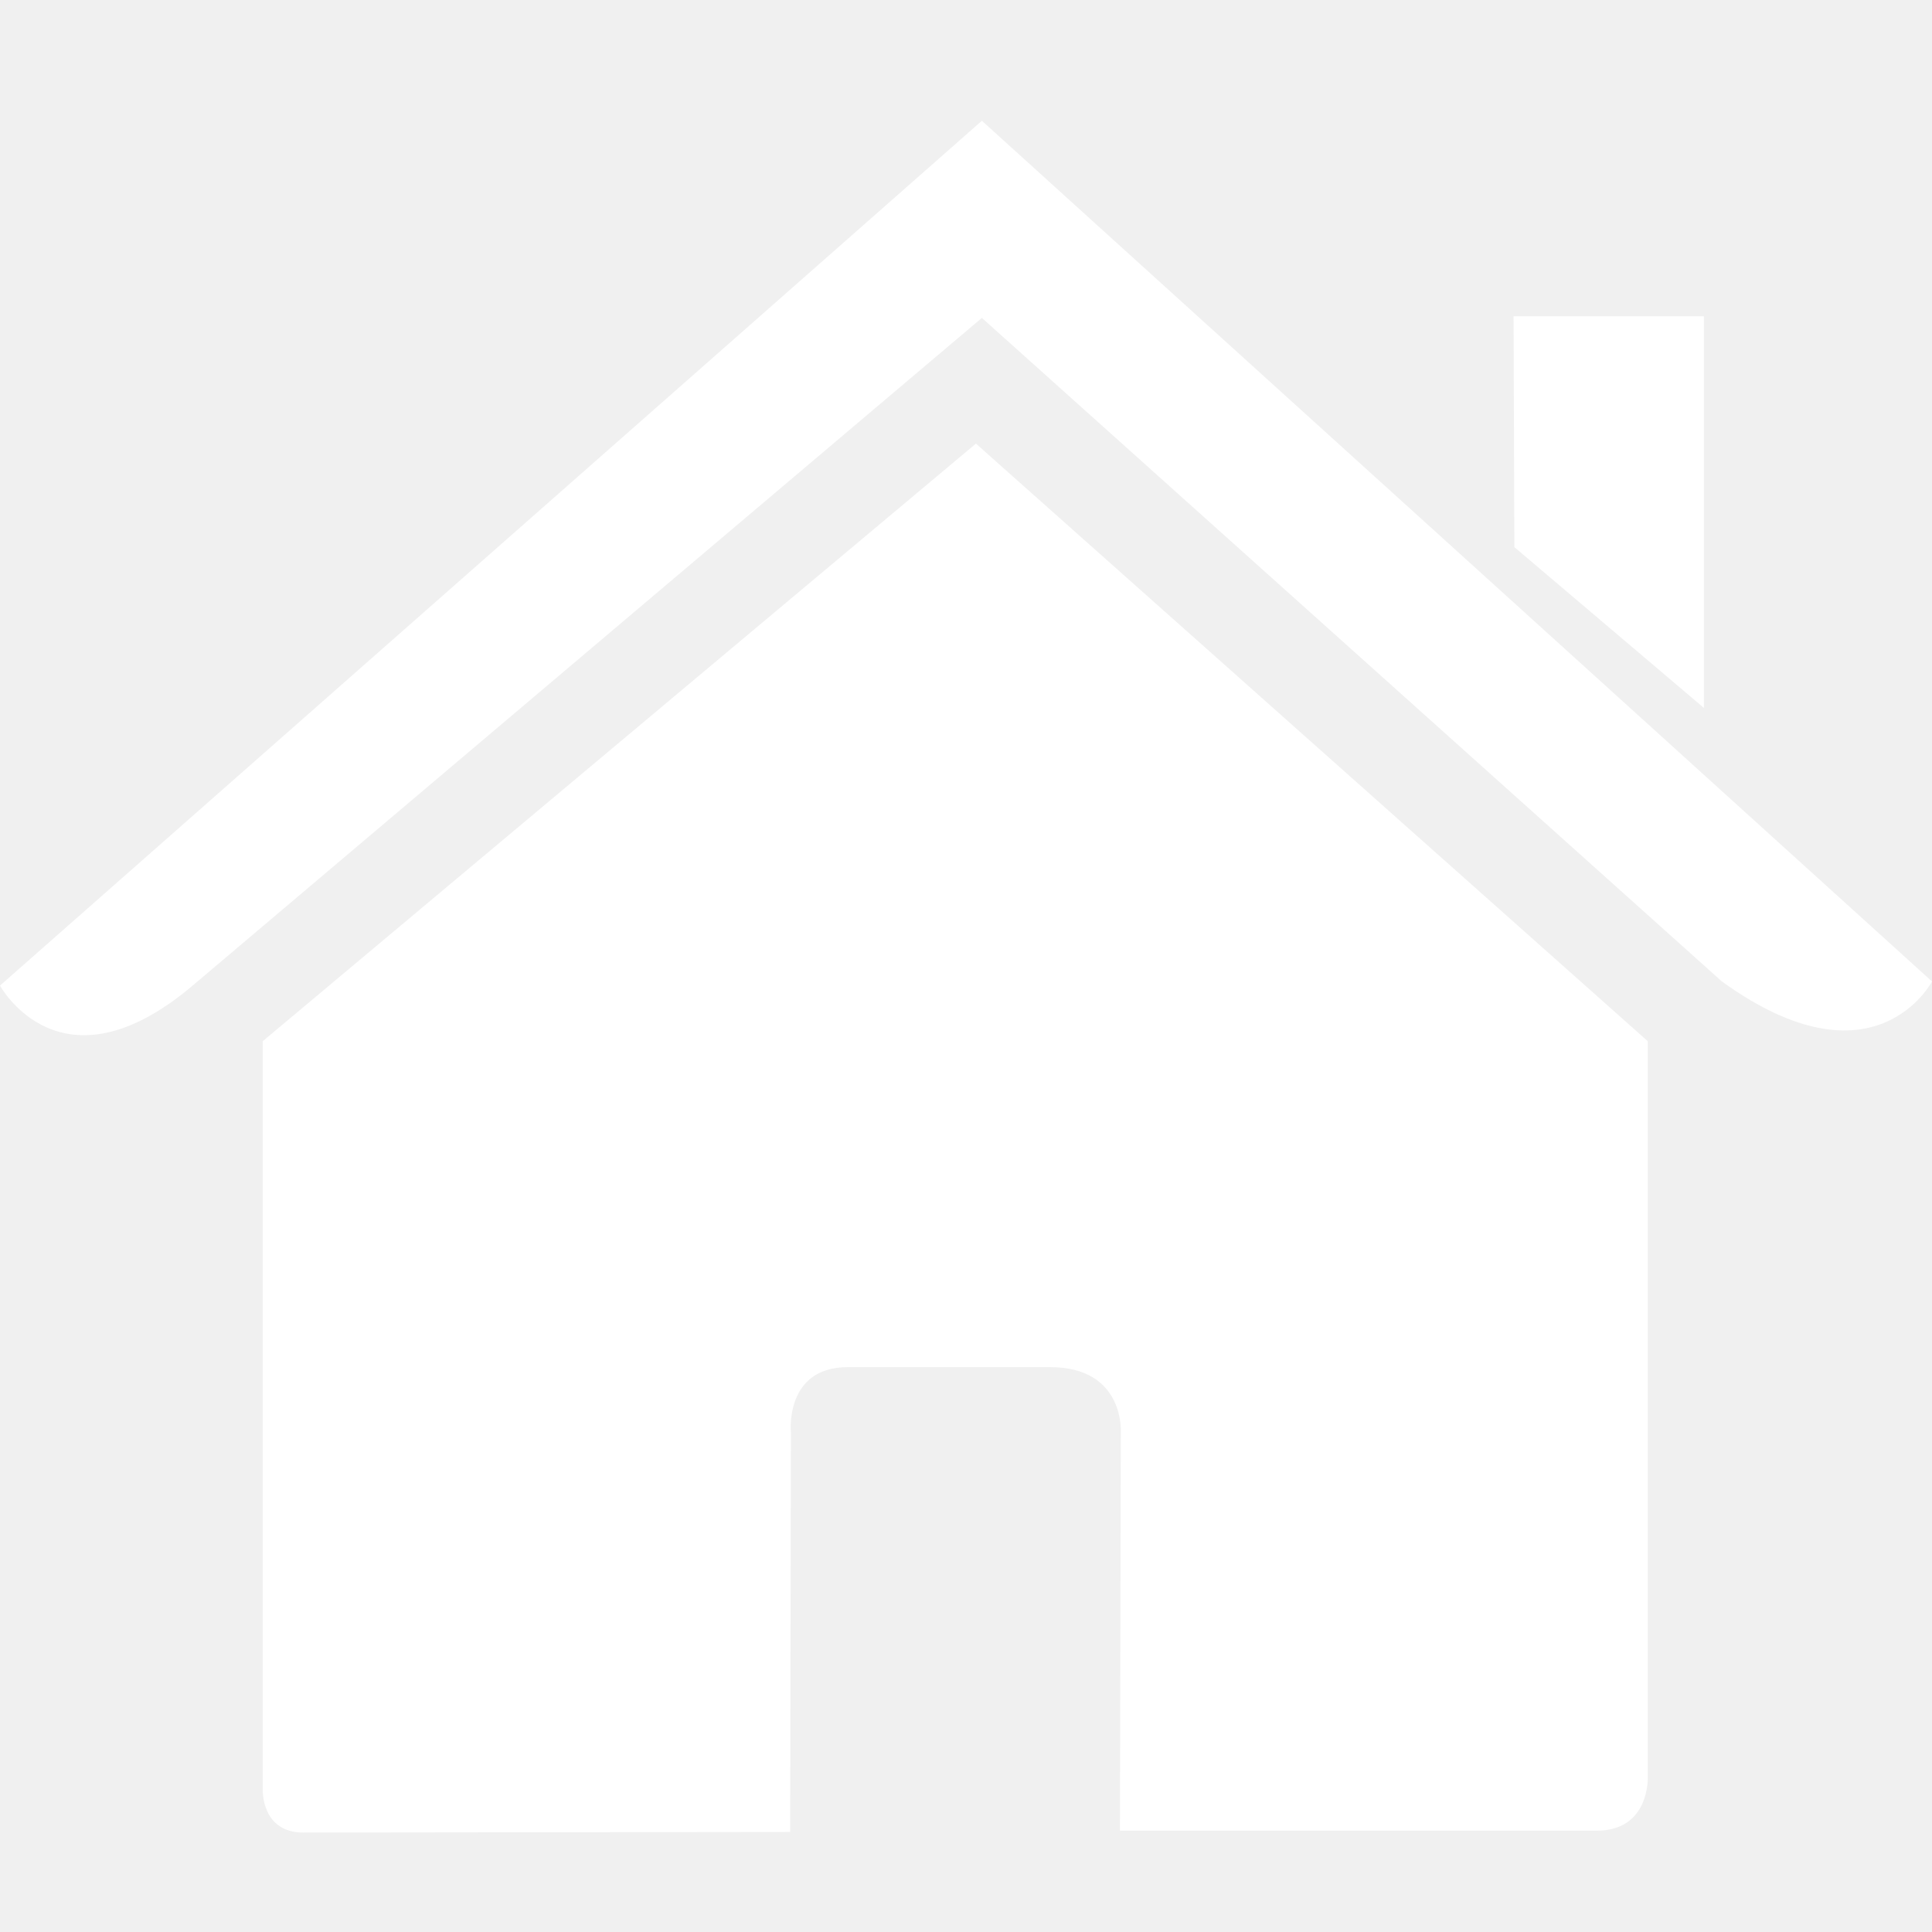
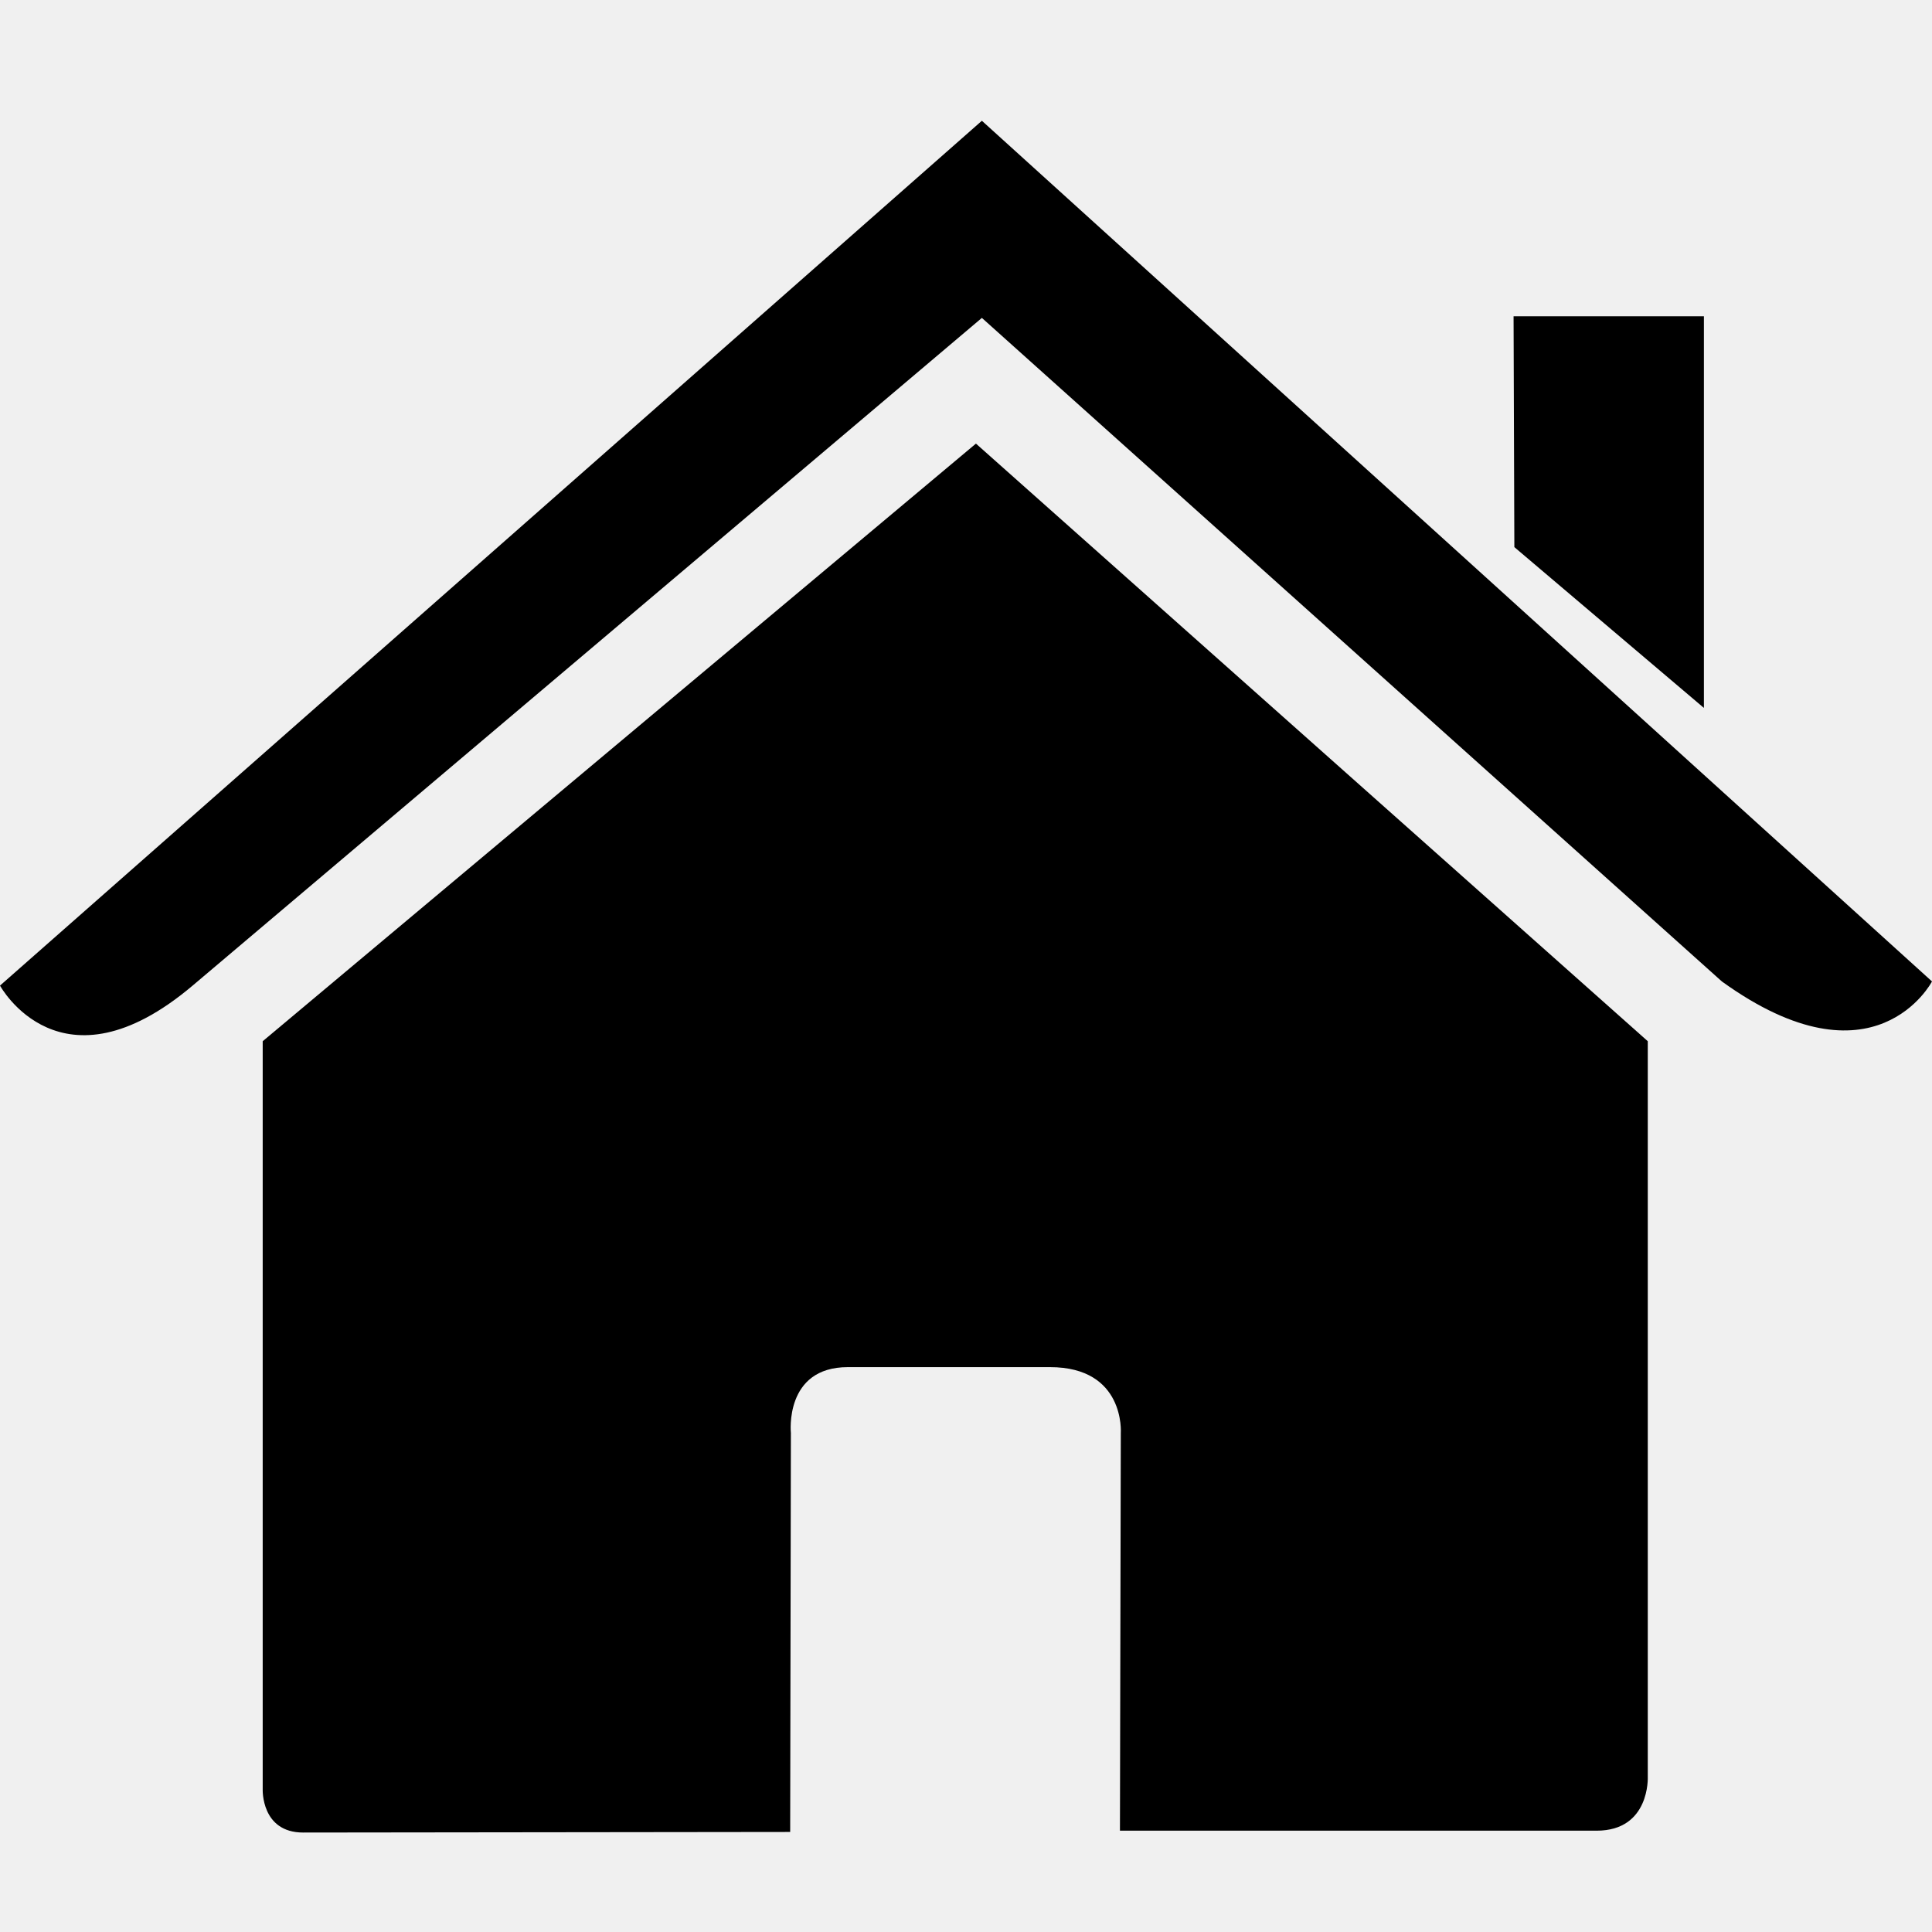
<svg xmlns="http://www.w3.org/2000/svg" version="1.1" id="Capa_1" x="0px" y="0px" width="27.02" height="27.02" viewBox="0 0 27.02 27.02" xml:space="preserve">
  <defs id="defs41">
-     <filter id="filter2999" x="0" y="0" width="1" height="1" color-interpolation-filters="sRGB">
-       <feColorMatrix id="feColorMatrix3001" type="saturate" values="1" result="fbSourceGraphic" />
-       <feColorMatrix id="feColorMatrix3003" in="fbSourceGraphic" values="-1 0 0 0 1 0 -1 0 0 1 0 0 -1 0 1 0 0 0 1 0 " />
+     <filter id="filter3767" x="0" y="0" width="1" height="1" color-interpolation-filters="sRGB">
+       <feColorMatrix id="feColorMatrix3769" type="saturate" values="1" result="fbSourceGraphic" />
+       <feColorMatrix id="feColorMatrix3771" in="fbSourceGraphic" values="-1 0 0 0 1 0 -1 0 0 1 0 0 -1 0 1 0 0 0 1 0 " />
    </filter>
-     <filter id="filter3005" x="0" y="0" width="1" height="1" color-interpolation-filters="sRGB">
-       <feColorMatrix id="feColorMatrix3007" type="saturate" values="1" result="fbSourceGraphic" />
-       <feColorMatrix id="feColorMatrix3009" in="fbSourceGraphic" values="-1 0 0 0 1 0 -1 0 0 1 0 0 -1 0 1 0 0 0 1 0 " />
+     <filter id="filter3773" x="0" y="0" width="1" height="1" color-interpolation-filters="sRGB">
+       <feColorMatrix id="feColorMatrix3775" type="saturate" values="1" result="fbSourceGraphic" />
+       <feColorMatrix id="feColorMatrix3777" in="fbSourceGraphic" values="-1 0 0 0 1 0 -1 0 0 1 0 0 -1 0 1 0 0 0 1 0 " />
    </filter>
-     <filter id="filter3011" x="0" y="0" width="1" height="1" color-interpolation-filters="sRGB">
-       <feColorMatrix id="feColorMatrix3013" type="saturate" values="1" result="fbSourceGraphic" />
-       <feColorMatrix id="feColorMatrix3015" in="fbSourceGraphic" values="-1 0 0 0 1 0 -1 0 0 1 0 0 -1 0 1 0 0 0 1 0 " />
-     </filter>
-     <filter id="filter3017" x="0" y="0" width="1" height="1" color-interpolation-filters="sRGB">
-       <feColorMatrix id="feColorMatrix3019" type="saturate" values="1" result="fbSourceGraphic" />
-       <feColorMatrix id="feColorMatrix3021" in="fbSourceGraphic" values="-1 0 0 0 1 0 -1 0 0 1 0 0 -1 0 1 0 0 0 1 0 " />
-     </filter>
-     <filter id="filter3023" x="0" y="0" width="1" height="1" color-interpolation-filters="sRGB">
-       <feColorMatrix id="feColorMatrix3025" type="saturate" values="1" result="fbSourceGraphic" />
-       <feColorMatrix id="feColorMatrix3027" in="fbSourceGraphic" values="-1 0 0 0 1 0 -1 0 0 1 0 0 -1 0 1 0 0 0 1 0 " />
-     </filter>
-     <filter id="filter3029" x="0" y="0" width="1" height="1" color-interpolation-filters="sRGB">
-       <feColorMatrix id="feColorMatrix3031" type="saturate" values="1" result="fbSourceGraphic" />
-       <feColorMatrix id="feColorMatrix3033" in="fbSourceGraphic" values="-1 0 0 0 1 0 -1 0 0 1 0 0 -1 0 1 0 0 0 1 0 " />
-     </filter>
-     <filter id="filter3035" x="0" y="0" width="1" height="1" color-interpolation-filters="sRGB">
-       <feColorMatrix id="feColorMatrix3037" type="saturate" values="1" result="fbSourceGraphic" />
-       <feColorMatrix id="feColorMatrix3039" in="fbSourceGraphic" values="-1 0 0 0 1 0 -1 0 0 1 0 0 -1 0 1 0 0 0 1 0 " />
-     </filter>
-     <filter id="filter3041" x="0" y="0" width="1" height="1" color-interpolation-filters="sRGB">
-       <feColorMatrix id="feColorMatrix3043" type="saturate" values="1" result="fbSourceGraphic" />
-       <feColorMatrix id="feColorMatrix3045" in="fbSourceGraphic" values="-1 0 0 0 1 0 -1 0 0 1 0 0 -1 0 1 0 0 0 1 0 " />
-     </filter>
-     <filter id="filter3047" x="0" y="0" width="1" height="1" color-interpolation-filters="sRGB">
-       <feColorMatrix id="feColorMatrix3049" type="saturate" values="1" result="fbSourceGraphic" />
-       <feColorMatrix id="feColorMatrix3051" in="fbSourceGraphic" values="-1 0 0 0 1 0 -1 0 0 1 0 0 -1 0 1 0 0 0 1 0 " />
-     </filter>
-     <filter id="filter3053" x="0" y="0" width="1" height="1" color-interpolation-filters="sRGB">
-       <feColorMatrix id="feColorMatrix3055" type="saturate" values="1" result="fbSourceGraphic" />
-       <feColorMatrix id="feColorMatrix3057" in="fbSourceGraphic" values="-1 0 0 0 1 0 -1 0 0 1 0 0 -1 0 1 0 0 0 1 0 " />
-     </filter>
-     <filter id="filter3059" x="0" y="0" width="1" height="1" color-interpolation-filters="sRGB">
-       <feColorMatrix id="feColorMatrix3061" type="saturate" values="1" result="fbSourceGraphic" />
-       <feColorMatrix id="feColorMatrix3063" in="fbSourceGraphic" values="-1 0 0 0 1 0 -1 0 0 1 0 0 -1 0 1 0 0 0 1 0 " />
-     </filter>
-     <filter id="filter3065" x="0" y="0" width="1" height="1" color-interpolation-filters="sRGB">
-       <feColorMatrix id="feColorMatrix3067" type="saturate" values="1" result="fbSourceGraphic" />
-       <feColorMatrix id="feColorMatrix3069" in="fbSourceGraphic" values="-1 0 0 0 1 0 -1 0 0 1 0 0 -1 0 1 0 0 0 1 0 " />
-     </filter>
-     <filter id="filter3071" x="0" y="0" width="1" height="1" color-interpolation-filters="sRGB">
-       <feColorMatrix id="feColorMatrix3073" type="saturate" values="1" result="fbSourceGraphic" />
-       <feColorMatrix id="feColorMatrix3075" in="fbSourceGraphic" values="-1 0 0 0 1 0 -1 0 0 1 0 0 -1 0 1 0 0 0 1 0 " />
-     </filter>
-     <filter id="filter3077" x="0" y="0" width="1" height="1" color-interpolation-filters="sRGB">
-       <feColorMatrix id="feColorMatrix3079" type="saturate" values="1" result="fbSourceGraphic" />
-       <feColorMatrix id="feColorMatrix3081" in="fbSourceGraphic" values="-1 0 0 0 1 0 -1 0 0 1 0 0 -1 0 1 0 0 0 1 0 " />
-     </filter>
-     <filter id="filter3083" x="0" y="0" width="1" height="1" color-interpolation-filters="sRGB">
-       <feColorMatrix id="feColorMatrix3085" type="saturate" values="1" result="fbSourceGraphic" />
-       <feColorMatrix id="feColorMatrix3087" in="fbSourceGraphic" values="-1 0 0 0 1 0 -1 0 0 1 0 0 -1 0 1 0 0 0 1 0 " />
-     </filter>
-     <filter id="filter3089" x="0" y="0" width="1" height="1" color-interpolation-filters="sRGB">
-       <feColorMatrix id="feColorMatrix3091" type="saturate" values="1" result="fbSourceGraphic" />
-       <feColorMatrix id="feColorMatrix3093" in="fbSourceGraphic" values="-1 0 0 0 1 0 -1 0 0 1 0 0 -1 0 1 0 0 0 1 0 " />
-     </filter>
-     <filter id="filter3095" x="0" y="0" width="1" height="1" color-interpolation-filters="sRGB">
-       <feColorMatrix id="feColorMatrix3097" type="saturate" values="1" result="fbSourceGraphic" />
-       <feColorMatrix id="feColorMatrix3099" in="fbSourceGraphic" values="-1 0 0 0 1 0 -1 0 0 1 0 0 -1 0 1 0 0 0 1 0 " />
-     </filter>
-     <filter id="filter3101" x="0" y="0" width="1" height="1" color-interpolation-filters="sRGB">
-       <feColorMatrix id="feColorMatrix3103" type="saturate" values="1" result="fbSourceGraphic" />
-       <feColorMatrix id="feColorMatrix3105" in="fbSourceGraphic" values="-1 0 0 0 1 0 -1 0 0 1 0 0 -1 0 1 0 0 0 1 0 " />
+     <filter id="filter3779" x="0" y="0" width="1" height="1" color-interpolation-filters="sRGB">
+       <feColorMatrix id="feColorMatrix3781" type="saturate" values="1" result="fbSourceGraphic" />
+       <feColorMatrix id="feColorMatrix3783" in="fbSourceGraphic" values="-1 0 0 0 1 0 -1 0 0 1 0 0 -1 0 1 0 0 0 1 0 " />
    </filter>
  </defs>
-   <path style="fill:#000000;filter:url(#filter2999)" d="m 3.674,25.025 c 0,0 -0.024,0.604 0.566,0.604 0.734,0 6.811,-0.008 6.811,-0.008 l 0.01,-5.581 c 0,0 -0.096,-0.92 0.797,-0.92 h 2.826 c 1.056,0 0.991,0.92 0.991,0.92 l -0.012,5.563 c 0,0 5.762,0 6.667,0 0.749,0 0.715,-0.752 0.715,-0.752 v -10.289 L 13.649,6.204 3.674,14.562 v 10.463 z" id="path3" />
-   <path style="fill:#000000;filter:url(#filter3005)" d="m 0,13.784 c 0,0 0.847,1.561 2.694,0 L 13.732,4.446 24.081,13.726 c 2.138,1.542 2.939,0 2.939,0 L 13.732,1.689 0,13.784 z" id="path5" />
-   <polygon style="fill:#000000;filter:url(#filter3011)" points="23.83,8.212 23.83,2.735 21.168,2.735 21.179,5.963 " id="polygon7" transform="translate(0,1.688644)" />
-   <g id="g9" transform="translate(0,1.688644)" style="filter:url(#filter3017)" />
-   <g id="g11" transform="translate(0,1.688644)" style="filter:url(#filter3023)" />
-   <g id="g13" transform="translate(0,1.688644)" style="filter:url(#filter3029)" />
-   <g id="g15" transform="translate(0,1.688644)" style="filter:url(#filter3035)" />
-   <g id="g17" transform="translate(0,1.688644)" style="filter:url(#filter3041)" />
-   <g id="g19" transform="translate(0,1.688644)" style="filter:url(#filter3047)" />
-   <g id="g21" transform="translate(0,1.688644)" style="filter:url(#filter3053)" />
-   <g id="g23" transform="translate(0,1.688644)" style="filter:url(#filter3059)" />
-   <g id="g25" transform="translate(0,1.688644)" style="filter:url(#filter3065)" />
-   <g id="g27" transform="translate(0,1.688644)" style="filter:url(#filter3071)" />
-   <g id="g29" transform="translate(0,1.688644)" style="filter:url(#filter3077)" />
-   <g id="g31" transform="translate(0,1.688644)" style="filter:url(#filter3083)" />
-   <g id="g33" transform="translate(0,1.688644)" style="filter:url(#filter3089)" />
-   <g id="g35" transform="translate(0,1.688644)" style="filter:url(#filter3095)" />
-   <g id="g37" transform="translate(0,1.688644)" style="filter:url(#filter3101)" />
+   <path style="fill:#ffffff;fill-opacity:1;filter:url(#filter3779)" d="m 3.674,25.025 c 0,0 -0.024,0.604 0.566,0.604 0.734,0 6.811,-0.008 6.811,-0.008 l 0.01,-5.581 c 0,0 -0.096,-0.92 0.797,-0.92 h 2.826 c 1.056,0 0.991,0.92 0.991,0.92 l -0.012,5.563 c 0,0 5.762,0 6.667,0 0.749,0 0.715,-0.752 0.715,-0.752 v -10.289 L 13.649,6.204 3.674,14.562 v 10.463 z" id="path3" />
+   <path style="fill:#ffffff;fill-opacity:1;filter:url(#filter3773)" d="m 0,13.784 c 0,0 0.847,1.561 2.694,0 L 13.732,4.446 24.081,13.726 c 2.138,1.542 2.939,0 2.939,0 L 13.732,1.689 0,13.784 z" id="path5" />
+   <polygon style="fill:#ffffff;fill-opacity:1;filter:url(#filter3767)" points="23.83,8.212 23.83,2.735 21.168,2.735 21.179,5.963 " id="polygon7" transform="translate(0,1.688644)" />
+   <g id="g9" transform="translate(0,1.688644)" />
+   <g id="g11" transform="translate(0,1.688644)" />
+   <g id="g13" transform="translate(0,1.688644)" />
+   <g id="g15" transform="translate(0,1.688644)" />
+   <g id="g17" transform="translate(0,1.688644)" />
+   <g id="g19" transform="translate(0,1.688644)" />
+   <g id="g21" transform="translate(0,1.688644)" />
+   <g id="g23" transform="translate(0,1.688644)" />
+   <g id="g25" transform="translate(0,1.688644)" />
+   <g id="g27" transform="translate(0,1.688644)" />
+   <g id="g29" transform="translate(0,1.688644)" />
+   <g id="g31" transform="translate(0,1.688644)" />
+   <g id="g33" transform="translate(0,1.688644)" />
+   <g id="g35" transform="translate(0,1.688644)" />
+   <g id="g37" transform="translate(0,1.688644)" />
</svg>
